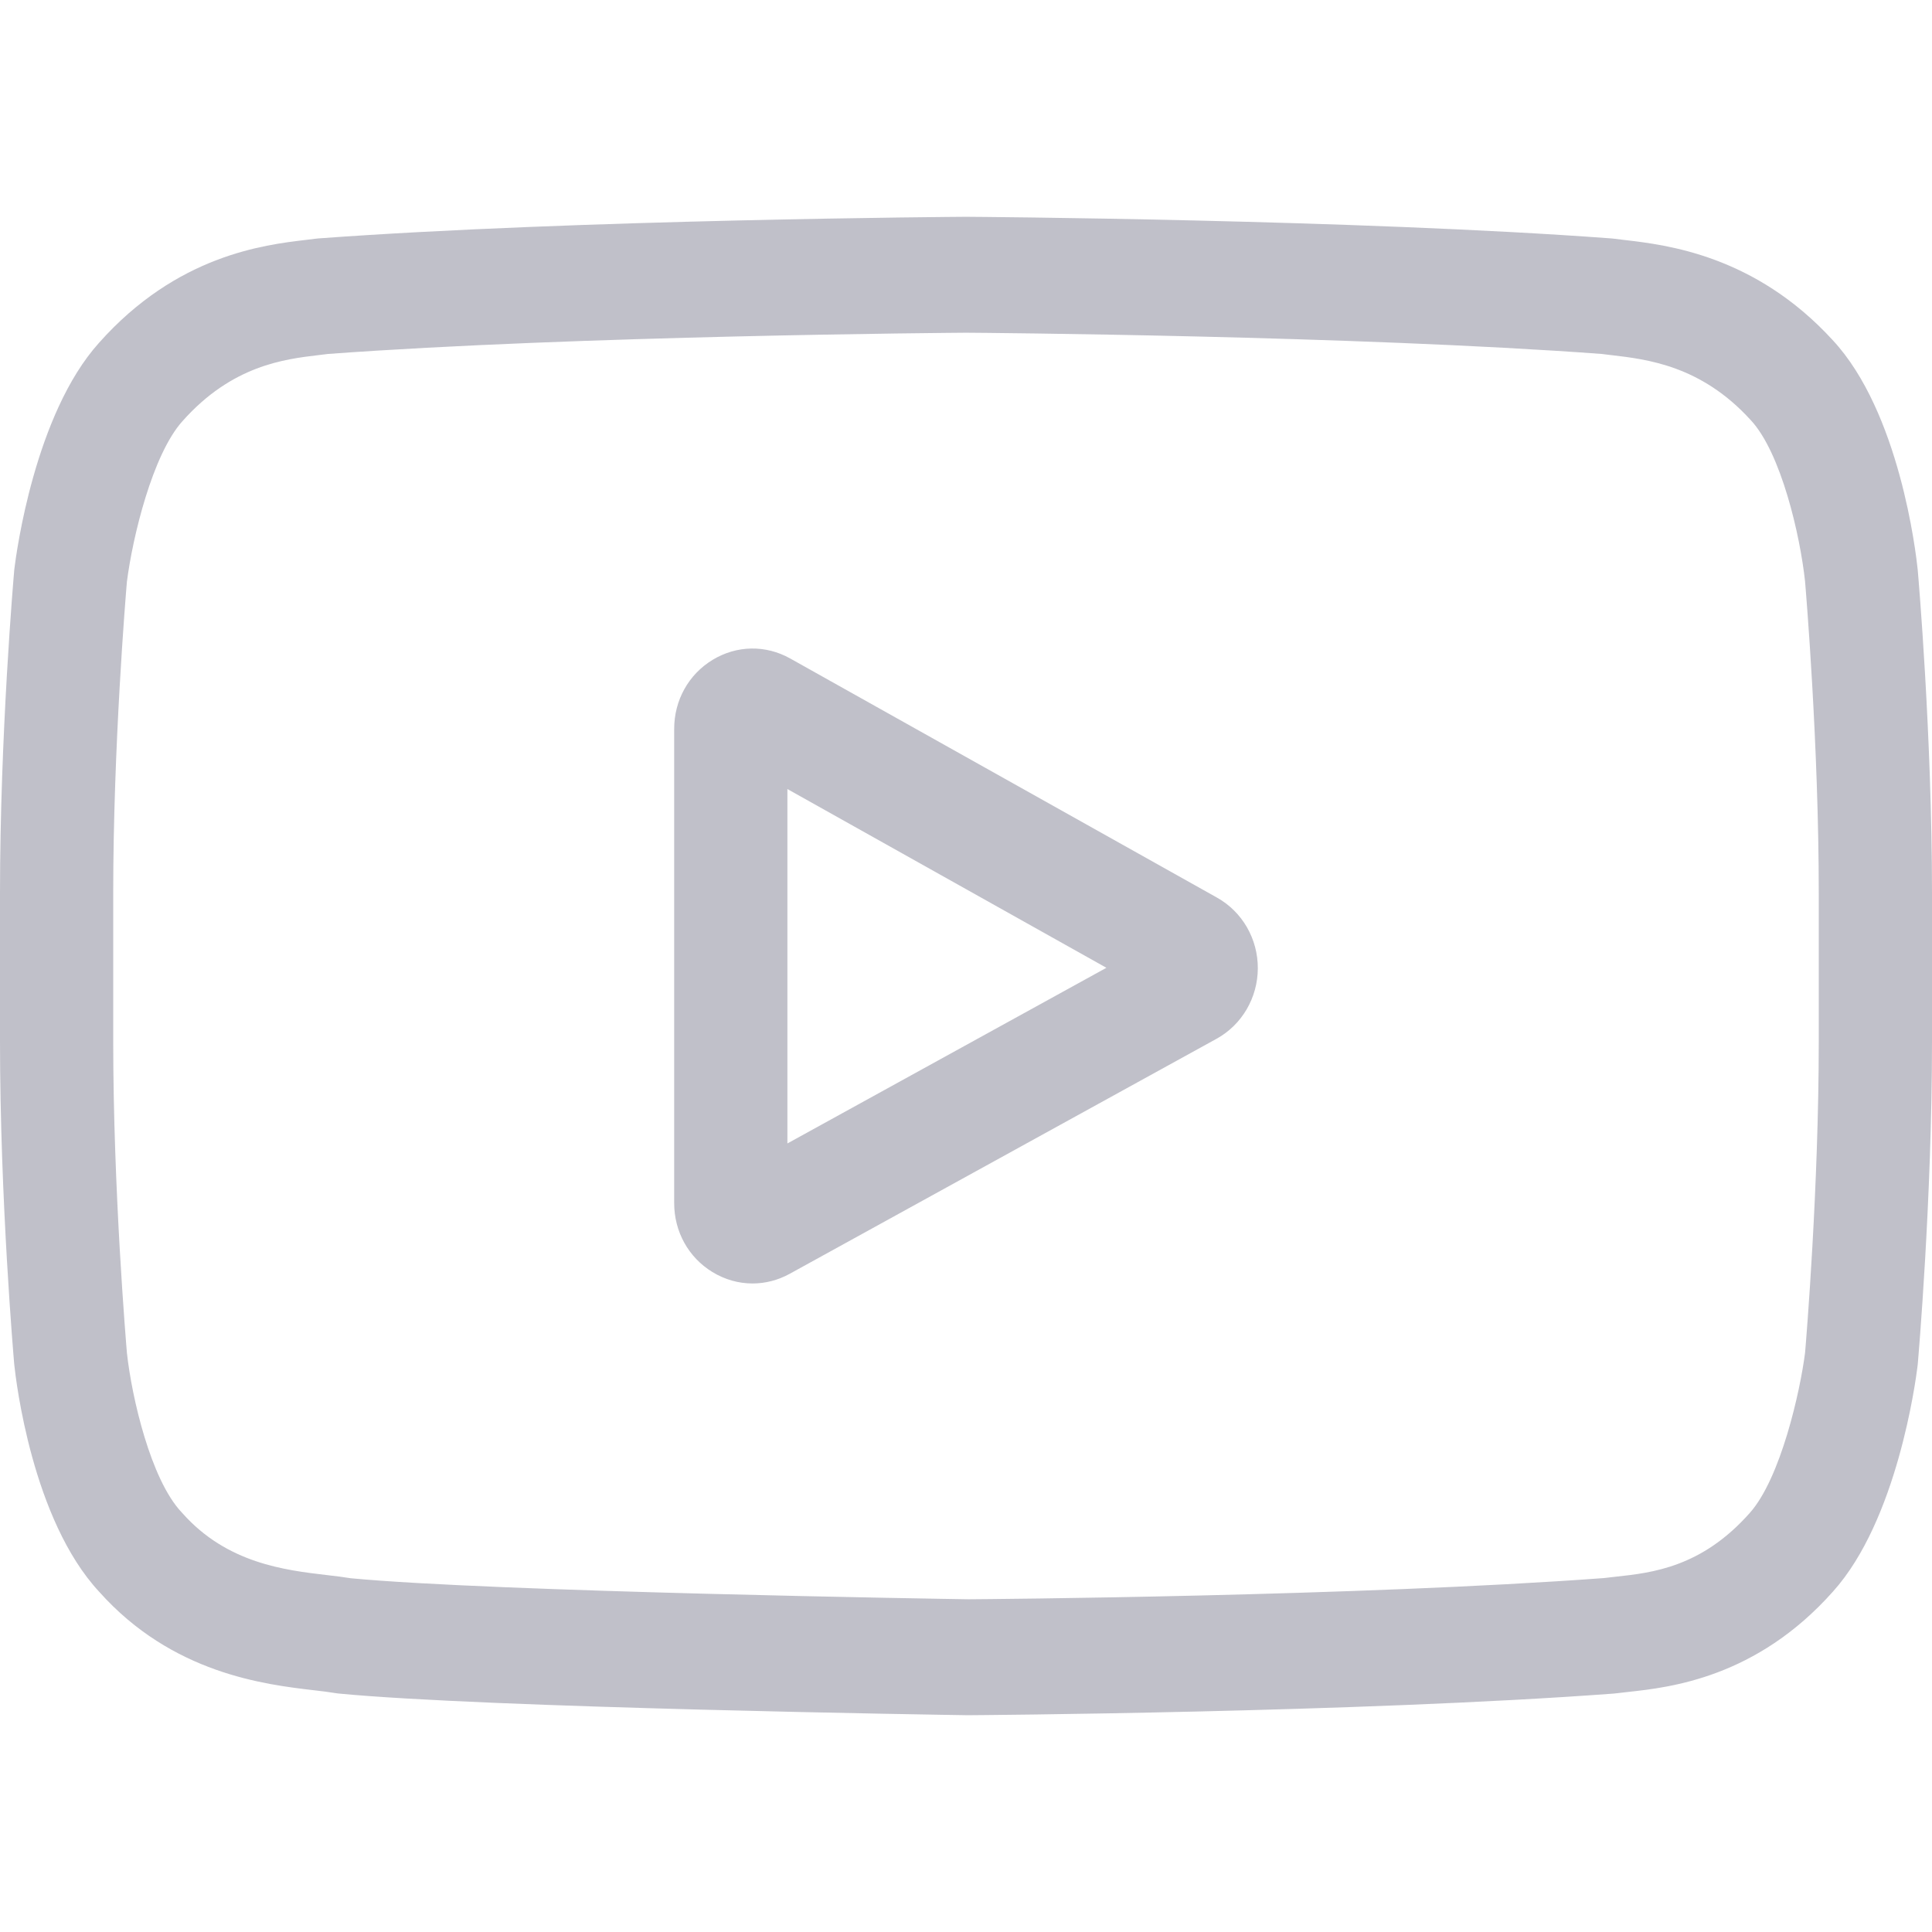
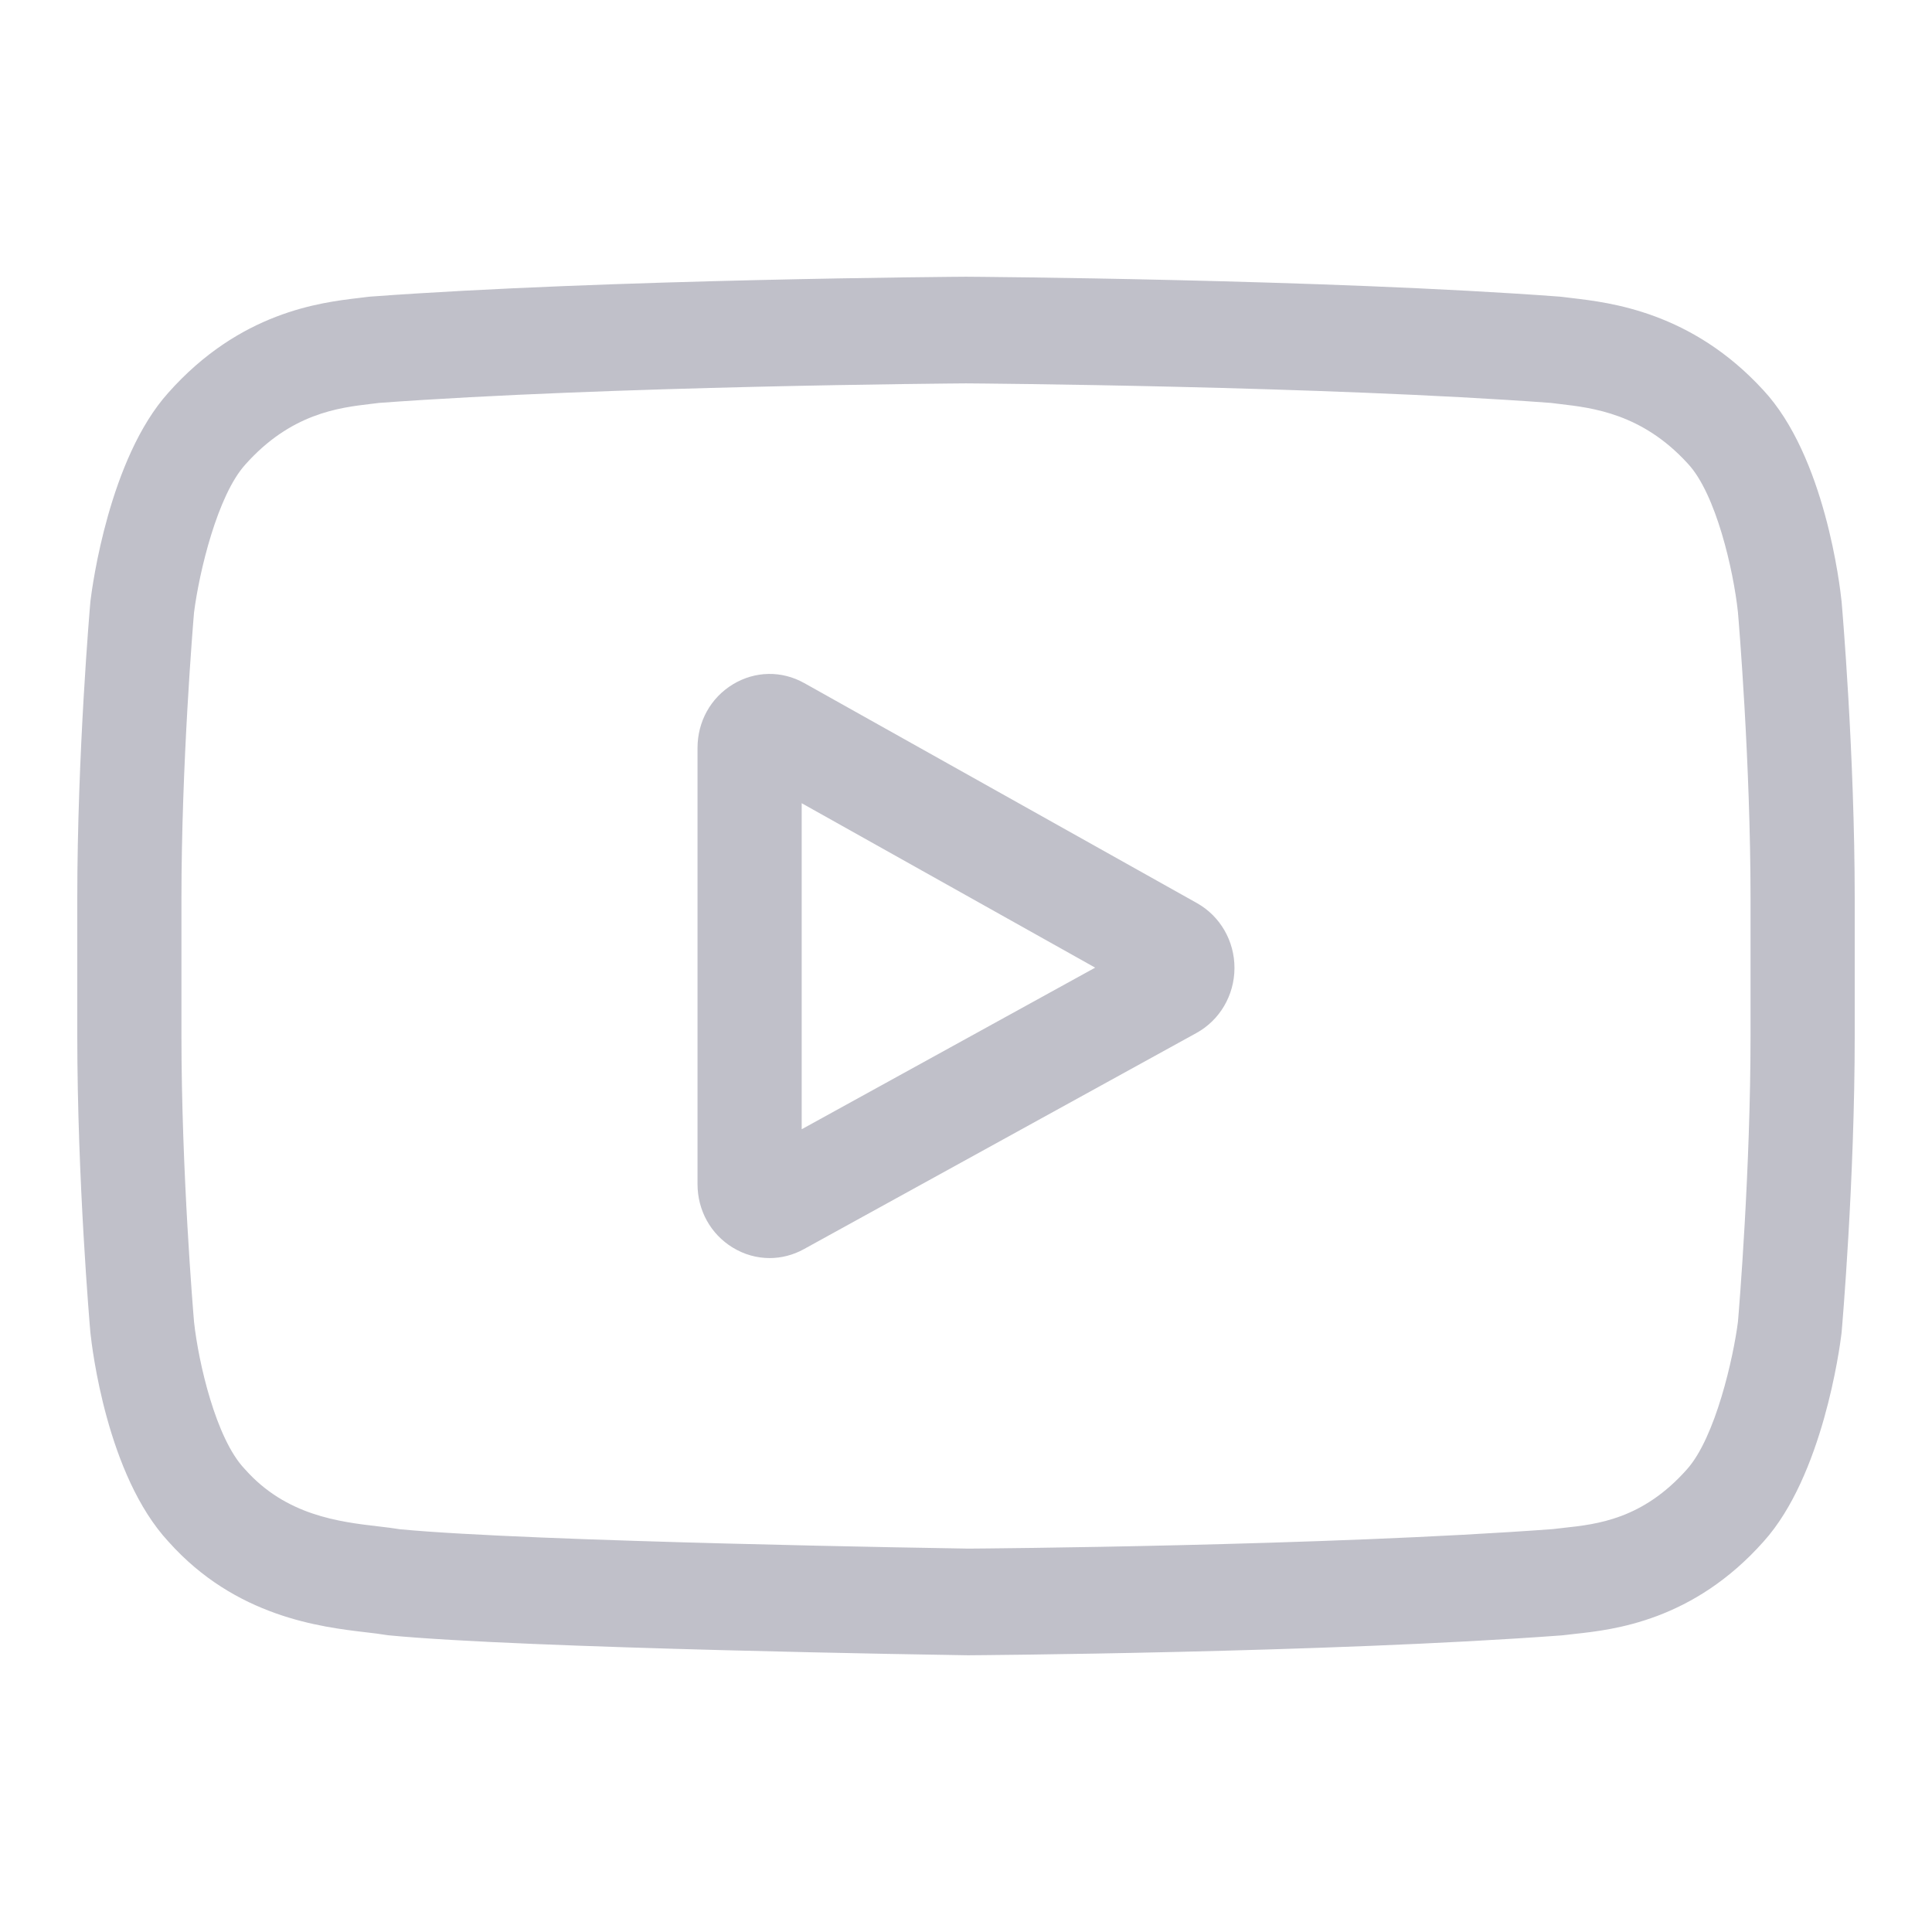
<svg xmlns="http://www.w3.org/2000/svg" viewBox="0 0 500 500">
-   <path fill="#c0c0c9" d="M314.968 232.307l-110.462-61.891c-6.351-3.559-13.858-3.426-20.084.352-6.229 3.781-9.945 10.46-9.945 17.875v122.718c0 7.379 3.693 14.047 9.88 17.832 3.231 1.977 6.813 2.969 10.403 2.969 3.288 0 6.584-.832 9.617-2.504l110.465-60.824c6.557-3.613 10.65-10.594 10.681-18.223.027-7.629-4.017-14.64-10.555-18.304zm-111.19 63.617v-91.719l82.557 46.258zm0 0" />
-   <path fill="#c0c0c9" d="M496.318 147.63l-.022-.235c-.424-4.121-4.639-40.777-22.042-59.421-20.114-21.93-42.918-24.594-53.886-25.872-.907-.105-1.739-.203-2.483-.304l-.873-.094c-66.101-4.922-165.927-5.594-166.927-5.598l-.087-.004-.088.004c-.999.004-100.826.676-167.521 5.598l-.881.094c-.71.097-1.492.187-2.343.289-10.841 1.281-33.401 3.949-53.573 26.672-16.575 18.445-21.366 54.316-21.858 58.347l-.057.524C3.528 149.345 0 190.169 0 231.153v38.313c0 40.984 3.528 81.808 3.677 83.527l.027.258c.423 4.055 4.634 40.039 21.957 58.691 18.913 21.196 42.827 24 55.69 25.508 2.033.238 3.784.441 4.978.656l1.156.164c38.166 3.719 157.828 5.551 162.902 5.625l.152.004.153-.004c.999-.004 100.822-.675 166.922-5.597l.874-.094c.835-.113 1.774-.215 2.804-.324 10.78-1.172 33.218-3.606 53.111-26.02 16.575-18.449 21.37-54.32 21.858-58.347l.057-.524c.149-1.719 3.682-42.539 3.682-83.523v-38.313c-.004-40.984-3.533-81.804-3.682-83.523zm-25.623 121.836c0 37.933-3.234 77-3.54 80.586-1.243 9.879-6.298 32.574-14.373 41.562-12.451 14.027-25.242 15.418-34.58 16.43-1.129.121-2.175.238-3.121.359-63.934 4.735-159.991 5.461-164.416 5.488-4.963-.074-122.874-1.921-159.876-5.441-1.896-.316-3.945-.559-6.104-.809-10.952-1.285-25.943-3.042-37.471-16.027l-.271-.297c-7.935-8.465-12.844-29.687-14.092-41.148-.232-2.711-3.551-42.238-3.551-80.703v-38.313c0-37.89 3.227-76.914 3.54-80.574 1.484-11.637 6.634-32.957 14.374-41.574C60.046 94.552 73.577 92.95 82.526 91.891c.855-.101 1.652-.195 2.388-.292 64.865-4.758 161.612-5.465 165.084-5.493 3.471.024 100.184.735 164.473 5.493.79.101 1.652.203 2.579.312 9.204 1.074 23.117 2.699 35.884 16.645l.119.128c7.934 8.465 12.843 30.059 14.091 41.75.221 2.559 3.551 42.172 3.551 80.719zm0 0" />
+   <path fill="#c0c0c9" d="M 309.771 233.723 L 208.146 176.783 C 202.303 173.509 195.396 173.631 189.668 177.107 C 183.938 180.585 180.519 186.73 180.519 193.552 L 180.519 306.452 C 180.519 313.241 183.916 319.376 189.608 322.858 C 192.581 324.677 195.876 325.589 199.179 325.589 C 202.204 325.589 205.236 324.824 208.027 323.286 L 309.655 267.327 C 315.687 264.003 319.453 257.581 319.481 250.562 C 319.506 243.544 315.786 237.093 309.771 233.723 Z M 207.476 292.25 L 207.476 207.869 L 283.428 250.426 Z M 207.476 292.25" />
+   <path fill="#c0c0c9" d="M 476.613 155.819 L 476.592 155.603 C 476.202 151.811 472.324 118.088 456.314 100.935 C 437.809 80.76 416.829 78.309 406.739 77.133 C 405.904 77.036 405.139 76.946 404.454 76.853 L 403.651 76.767 C 342.838 72.239 250.998 71.62 250.078 71.617 L 249.998 71.613 L 249.917 71.617 C 248.998 71.62 157.157 72.239 95.798 76.767 L 94.987 76.853 C 94.334 76.943 93.615 77.025 92.832 77.119 C 82.858 78.298 62.103 80.752 43.545 101.657 C 28.296 118.627 23.888 151.628 23.435 155.337 L 23.383 155.819 C 23.246 157.397 20 194.955 20 232.66 L 20 267.908 C 20 305.613 23.246 343.171 23.383 344.753 L 23.408 344.99 C 23.797 348.721 27.671 381.826 43.608 398.986 C 61.008 418.486 83.009 421.066 94.843 422.453 C 96.713 422.672 98.324 422.859 99.423 423.057 L 100.486 423.208 C 135.599 426.629 245.688 428.315 250.356 428.383 L 250.496 428.386 L 250.637 428.383 C 251.556 428.379 343.393 427.762 404.205 423.233 L 405.009 423.147 C 405.777 423.043 406.641 422.949 407.589 422.849 C 417.506 421.771 438.149 419.531 456.451 398.91 C 471.7 381.937 476.111 348.936 476.56 345.231 L 476.613 344.749 C 476.75 343.168 480 305.613 480 267.908 L 480 232.66 C 479.996 194.955 476.75 157.4 476.613 155.819 Z M 453.039 267.908 C 453.039 302.806 450.064 338.748 449.783 342.047 C 448.639 351.136 443.988 372.015 436.559 380.284 C 425.105 393.189 413.337 394.469 404.746 395.4 C 403.707 395.511 402.745 395.619 401.875 395.73 C 343.055 400.086 254.683 400.754 250.612 400.779 C 246.046 400.711 137.568 399.012 103.526 395.773 C 101.782 395.482 99.896 395.259 97.91 395.029 C 87.834 393.847 74.043 392.23 63.437 380.284 L 63.188 380.011 C 55.887 372.223 51.371 352.699 50.223 342.155 C 50.009 339.661 46.956 303.296 46.956 267.908 L 46.956 232.66 C 46.956 197.801 49.925 161.899 50.213 158.532 C 51.578 147.826 56.316 128.211 63.437 120.284 C 75.242 106.987 87.691 105.513 95.924 104.539 C 96.711 104.446 97.444 104.359 98.121 104.27 C 157.797 99.893 246.804 99.242 249.998 99.217 C 253.191 99.239 342.167 99.893 401.313 104.27 C 402.04 104.363 402.833 104.457 403.686 104.557 C 412.154 105.545 424.954 107.04 436.699 119.871 L 436.809 119.988 C 444.108 127.776 448.624 147.643 449.773 158.398 C 449.976 160.753 453.039 197.197 453.039 232.66 Z M 453.039 267.908" />
</svg>
